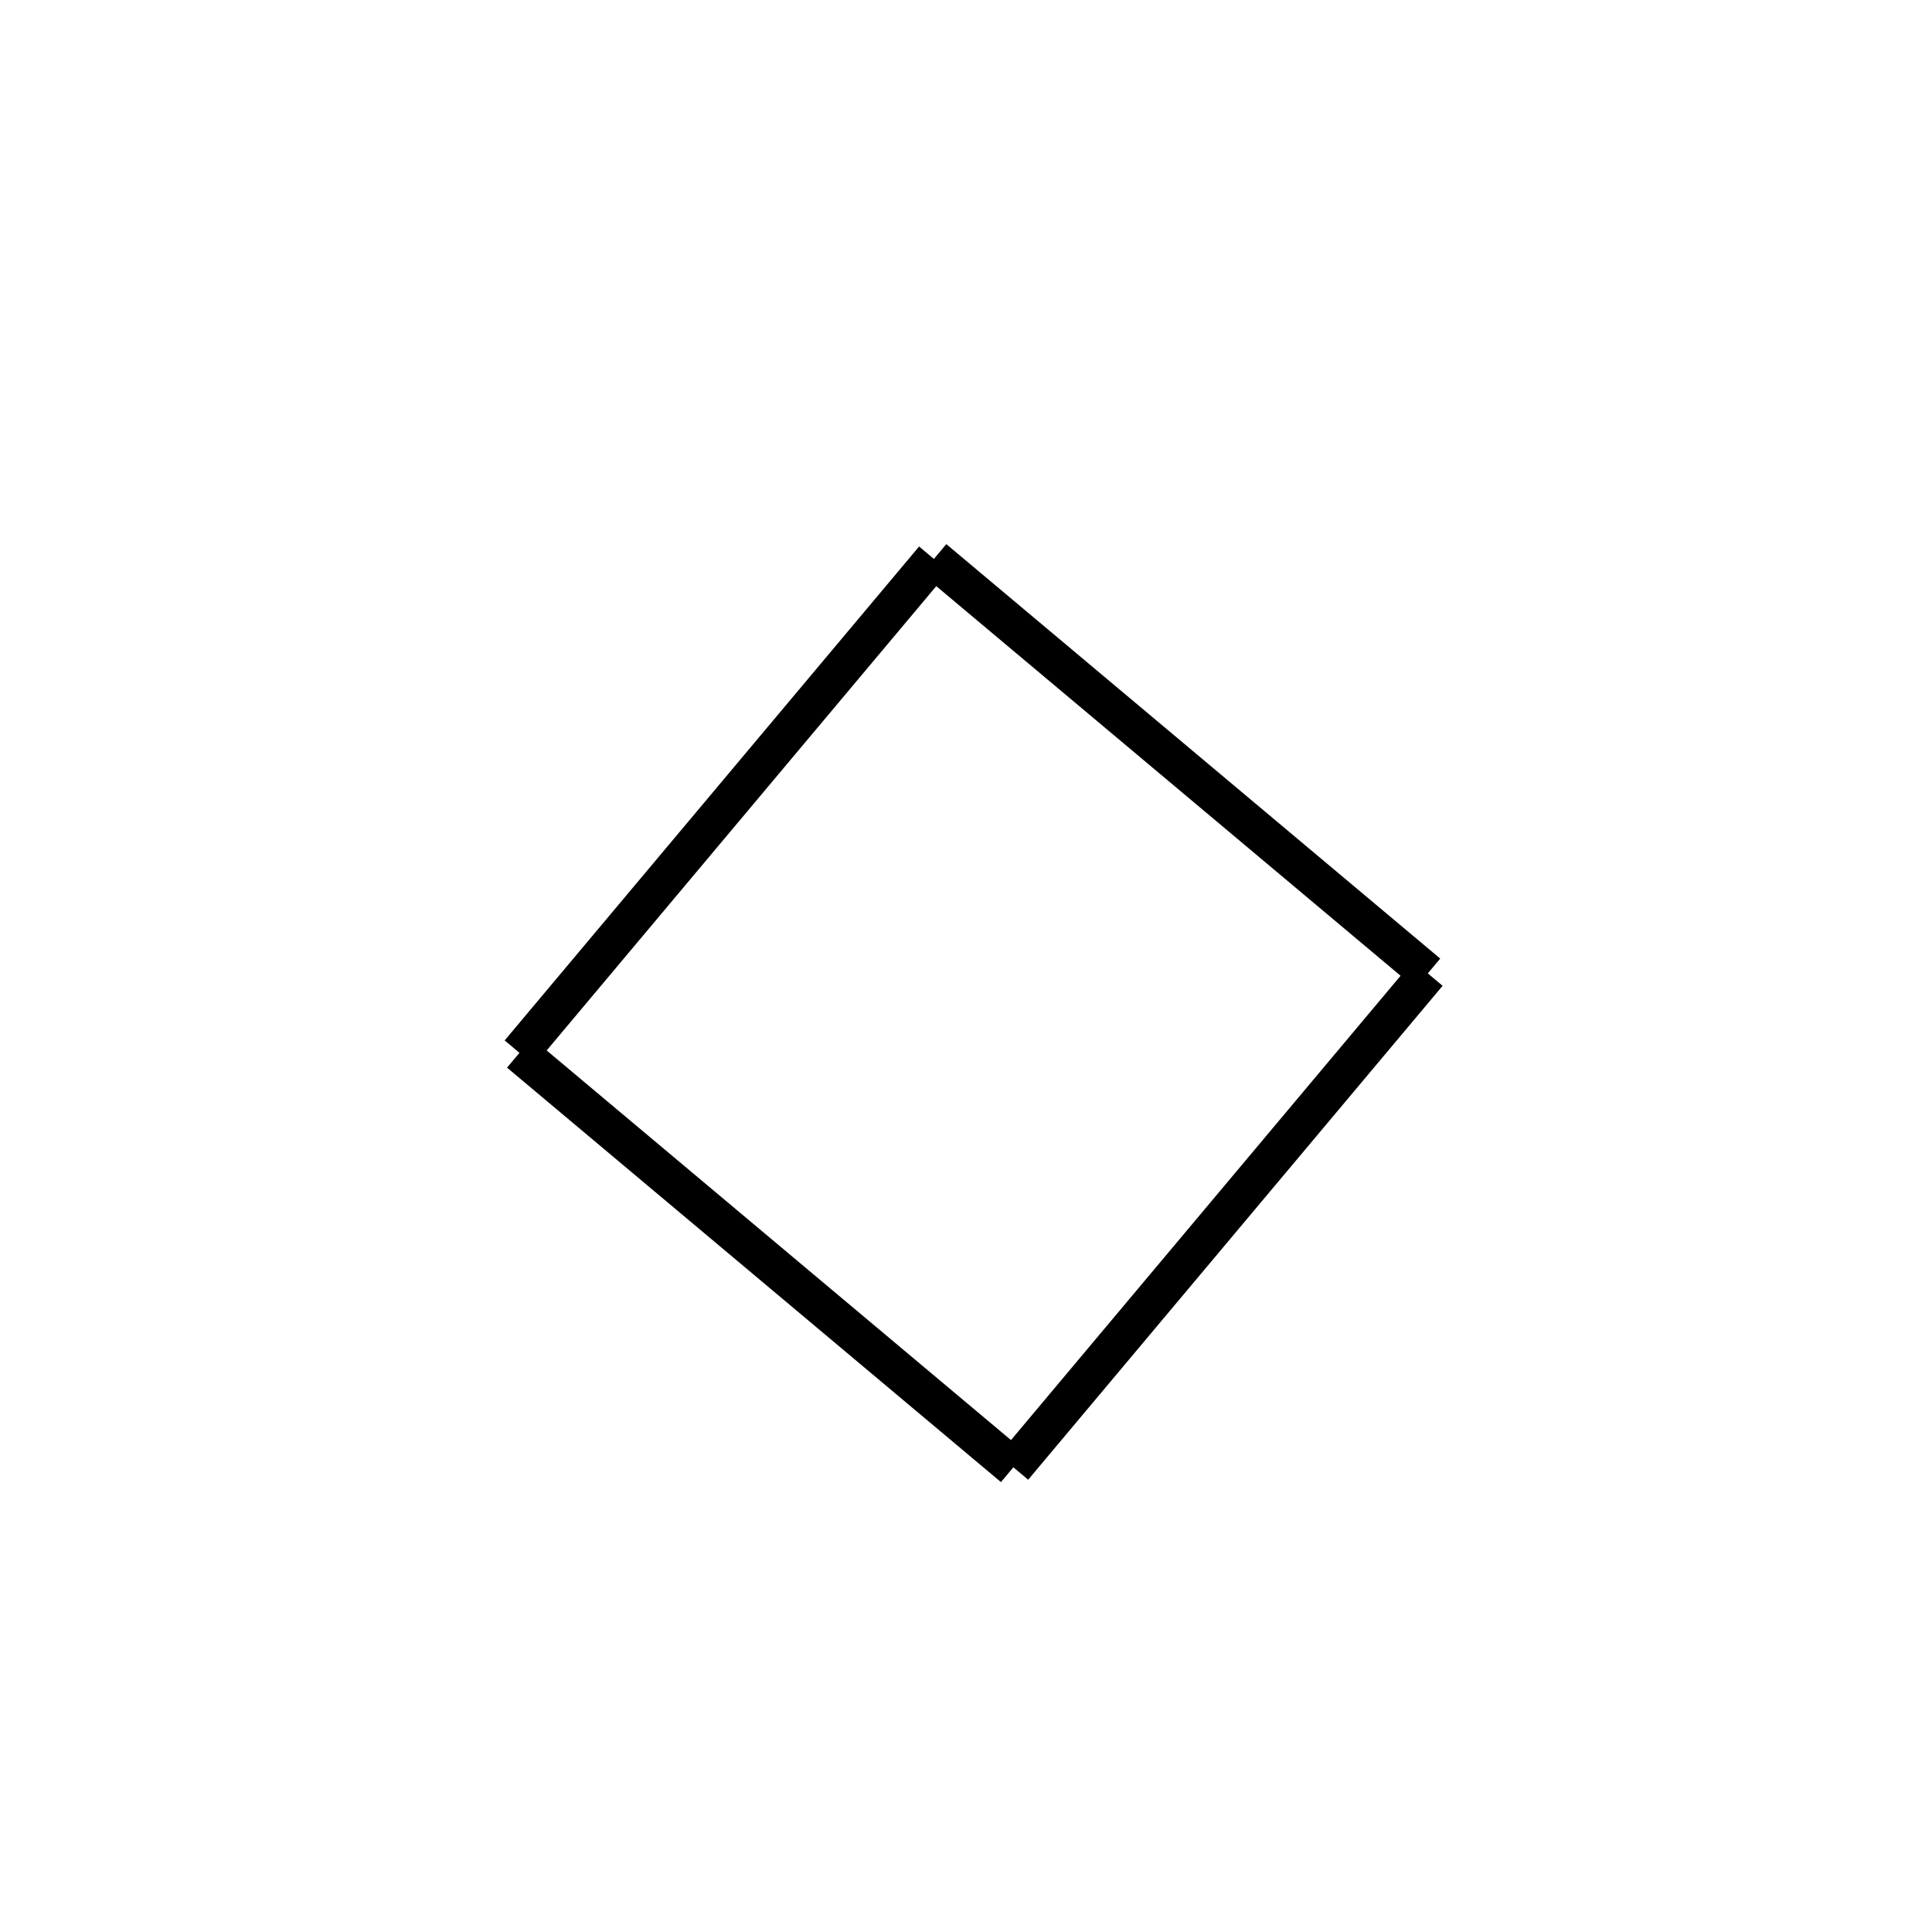
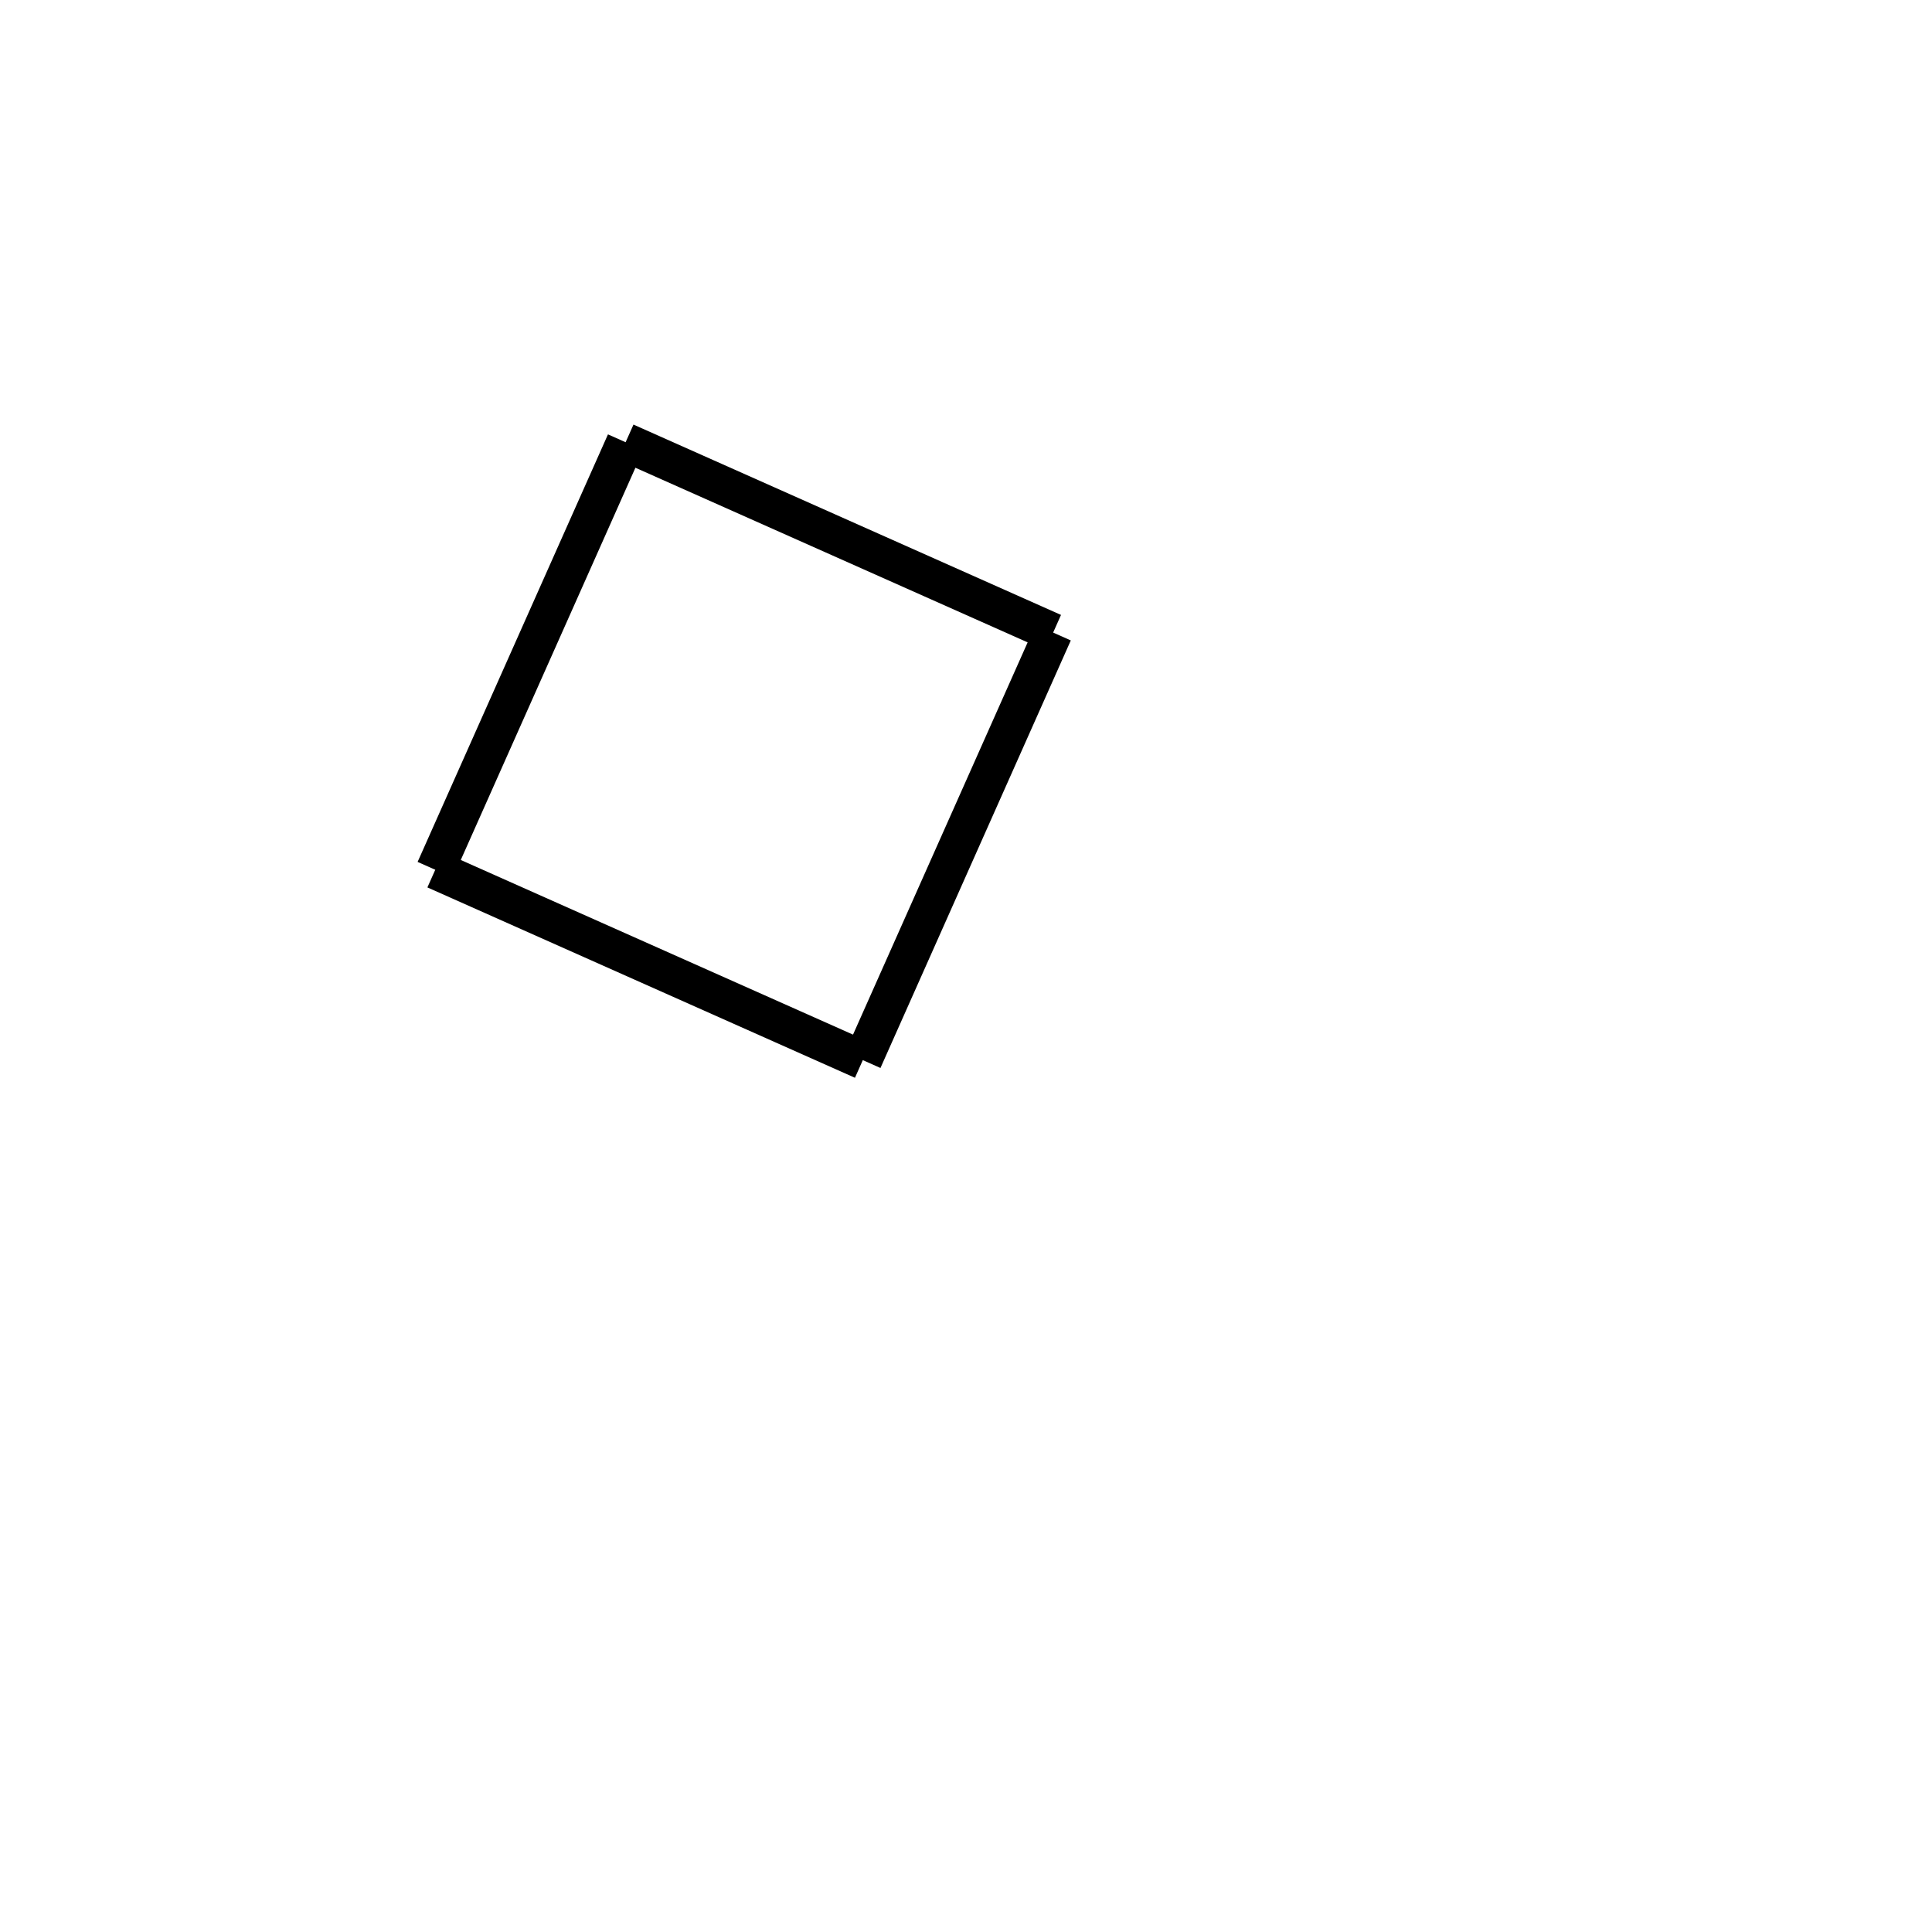
<svg xmlns="http://www.w3.org/2000/svg" height="100" width="100">
-   <line x1="73.903" y1="50.382" x2="52.452" y2="75.947" stroke-width="2" stroke="black" />
-   <line x1="52.452" y1="75.947" x2="26.887" y2="54.495" stroke-width="2" stroke="black" />
-   <line x1="48.338" y1="28.93" x2="26.887" y2="54.495" stroke-width="2" stroke="black" />
-   <line x1="73.903" y1="50.382" x2="48.338" y2="28.93" stroke-width="2" stroke="black" />
+   <line x1="32.382" y1="22.89" x2="54.511" y2="32.742" stroke-width="2" stroke="black" />
+   <line x1="54.511" y1="32.742" x2="44.659" y2="54.872" stroke-width="2" stroke="black" />
+   <line x1="22.529" y1="45.019" x2="44.659" y2="54.872" stroke-width="2" stroke="black" />
+   <line x1="32.382" y1="22.89" x2="22.529" y2="45.019" stroke-width="2" stroke="black" />
</svg>
